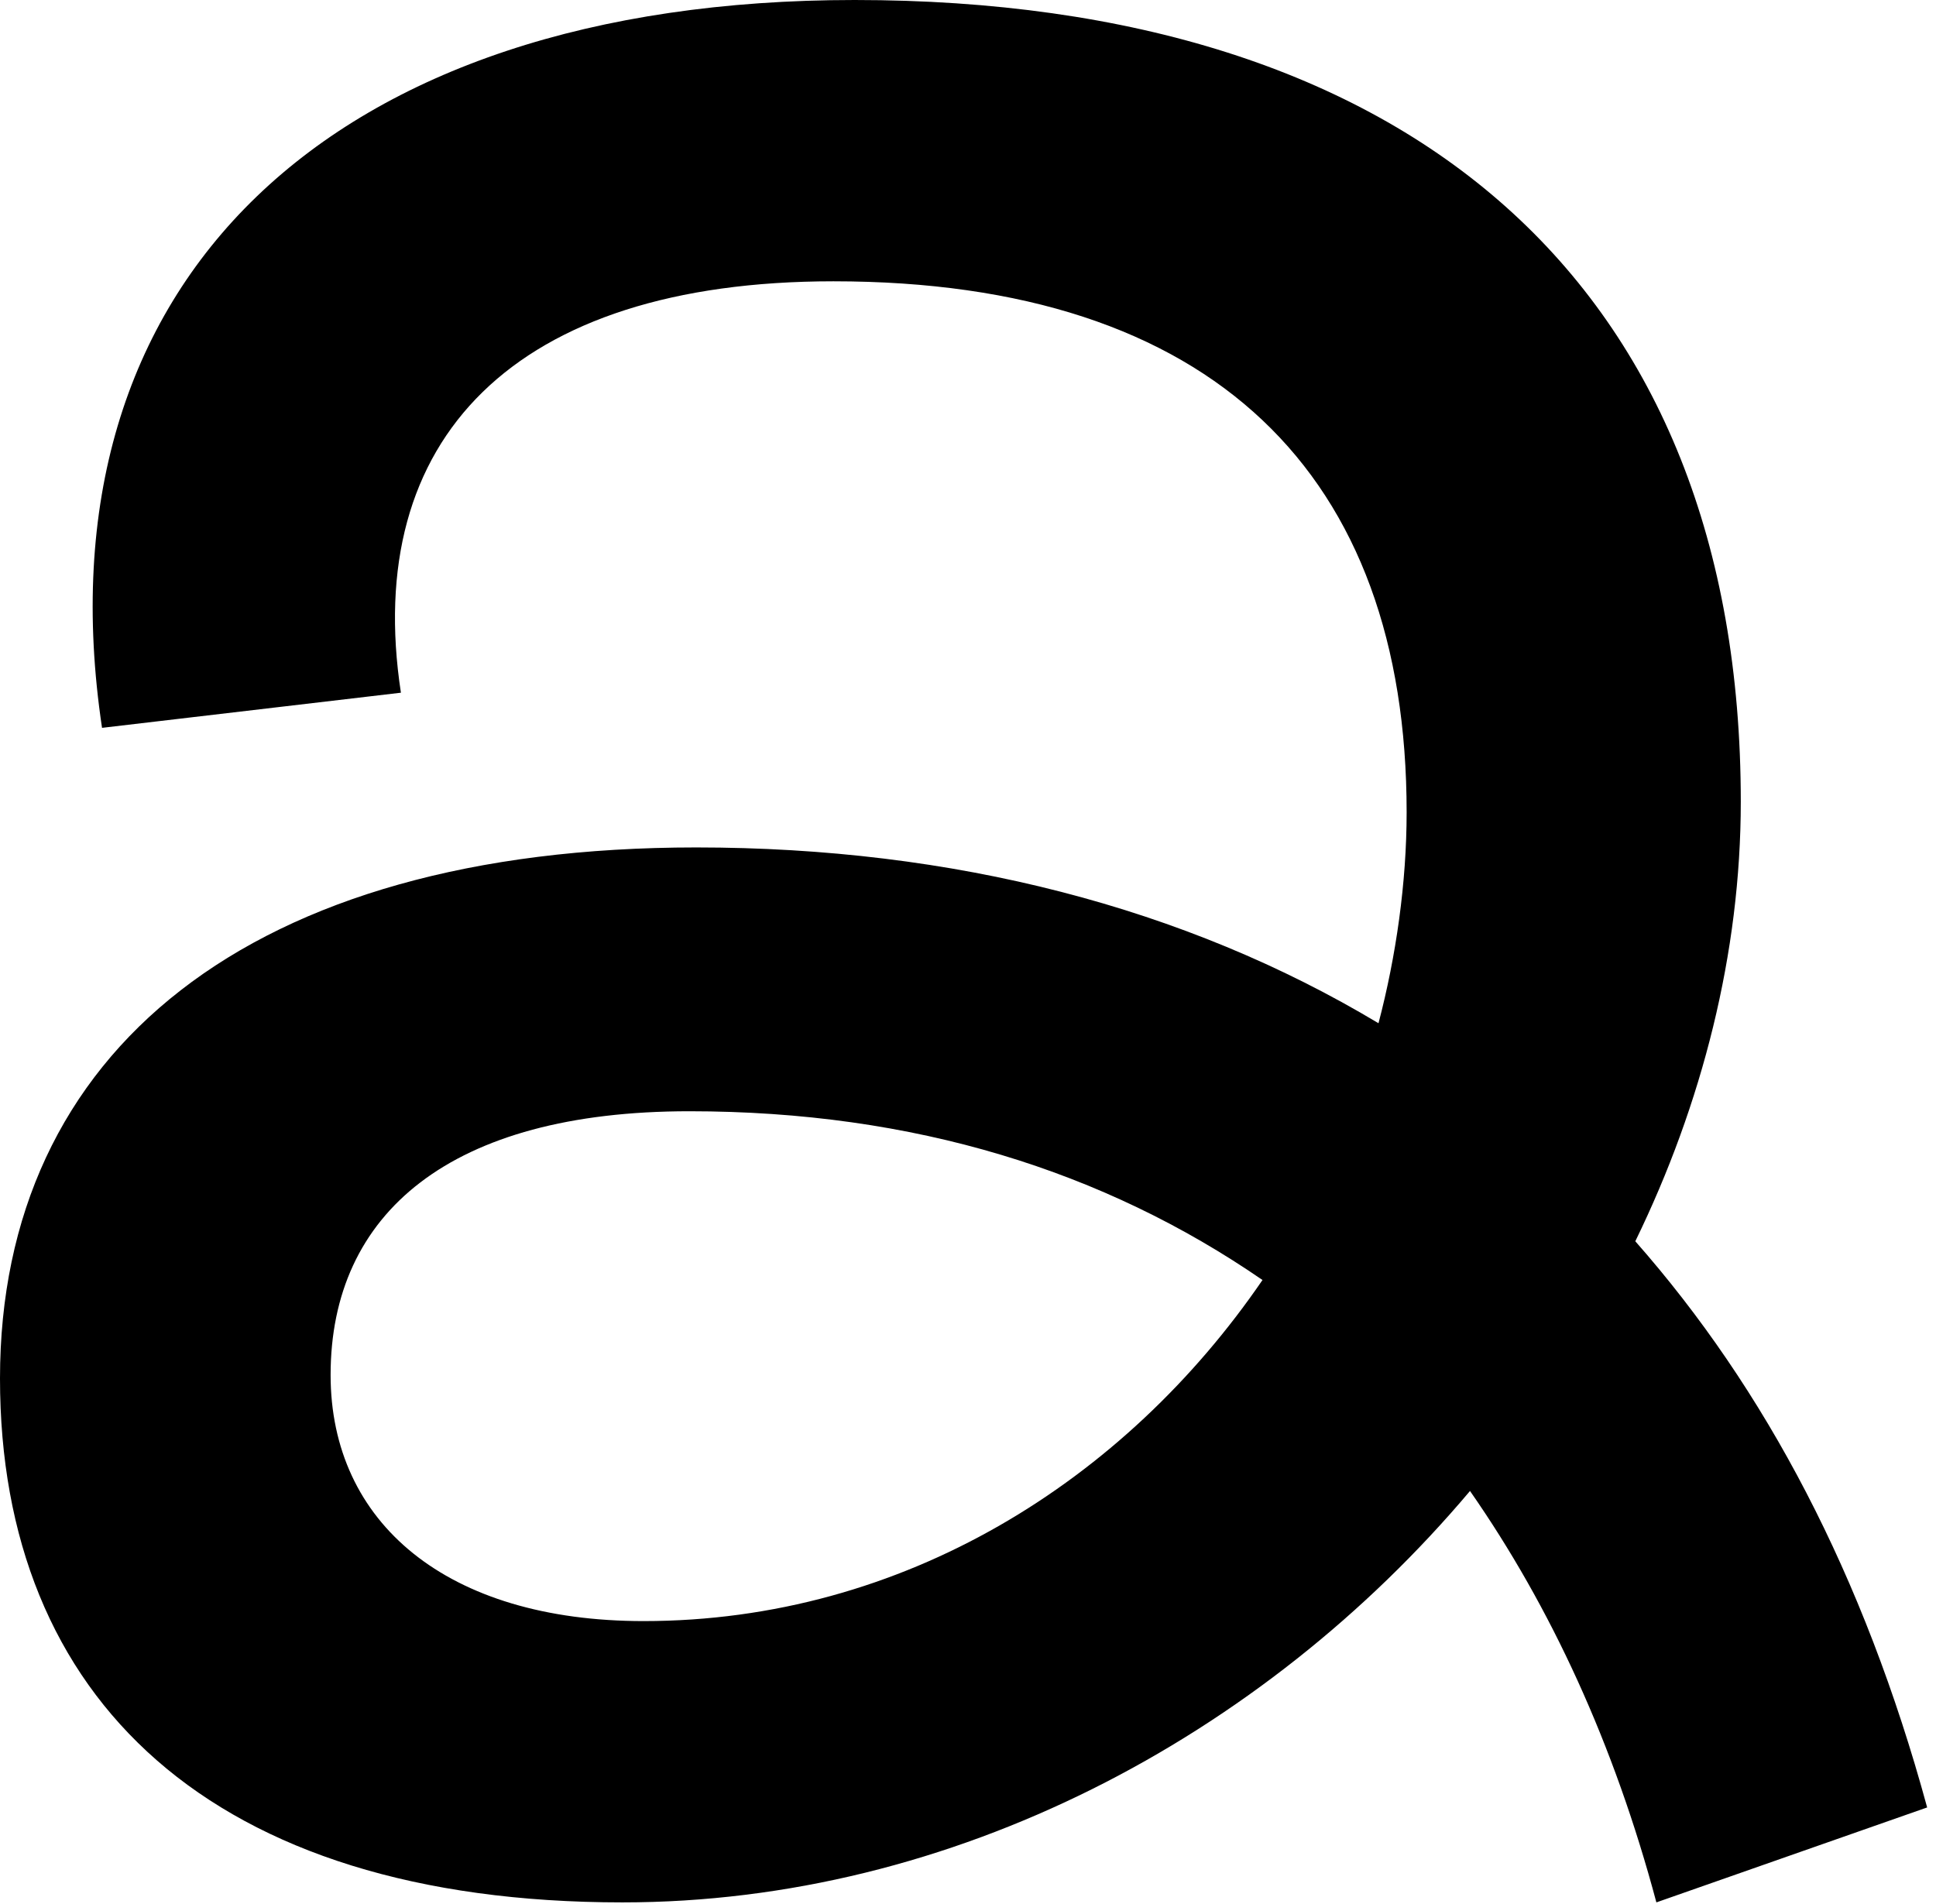
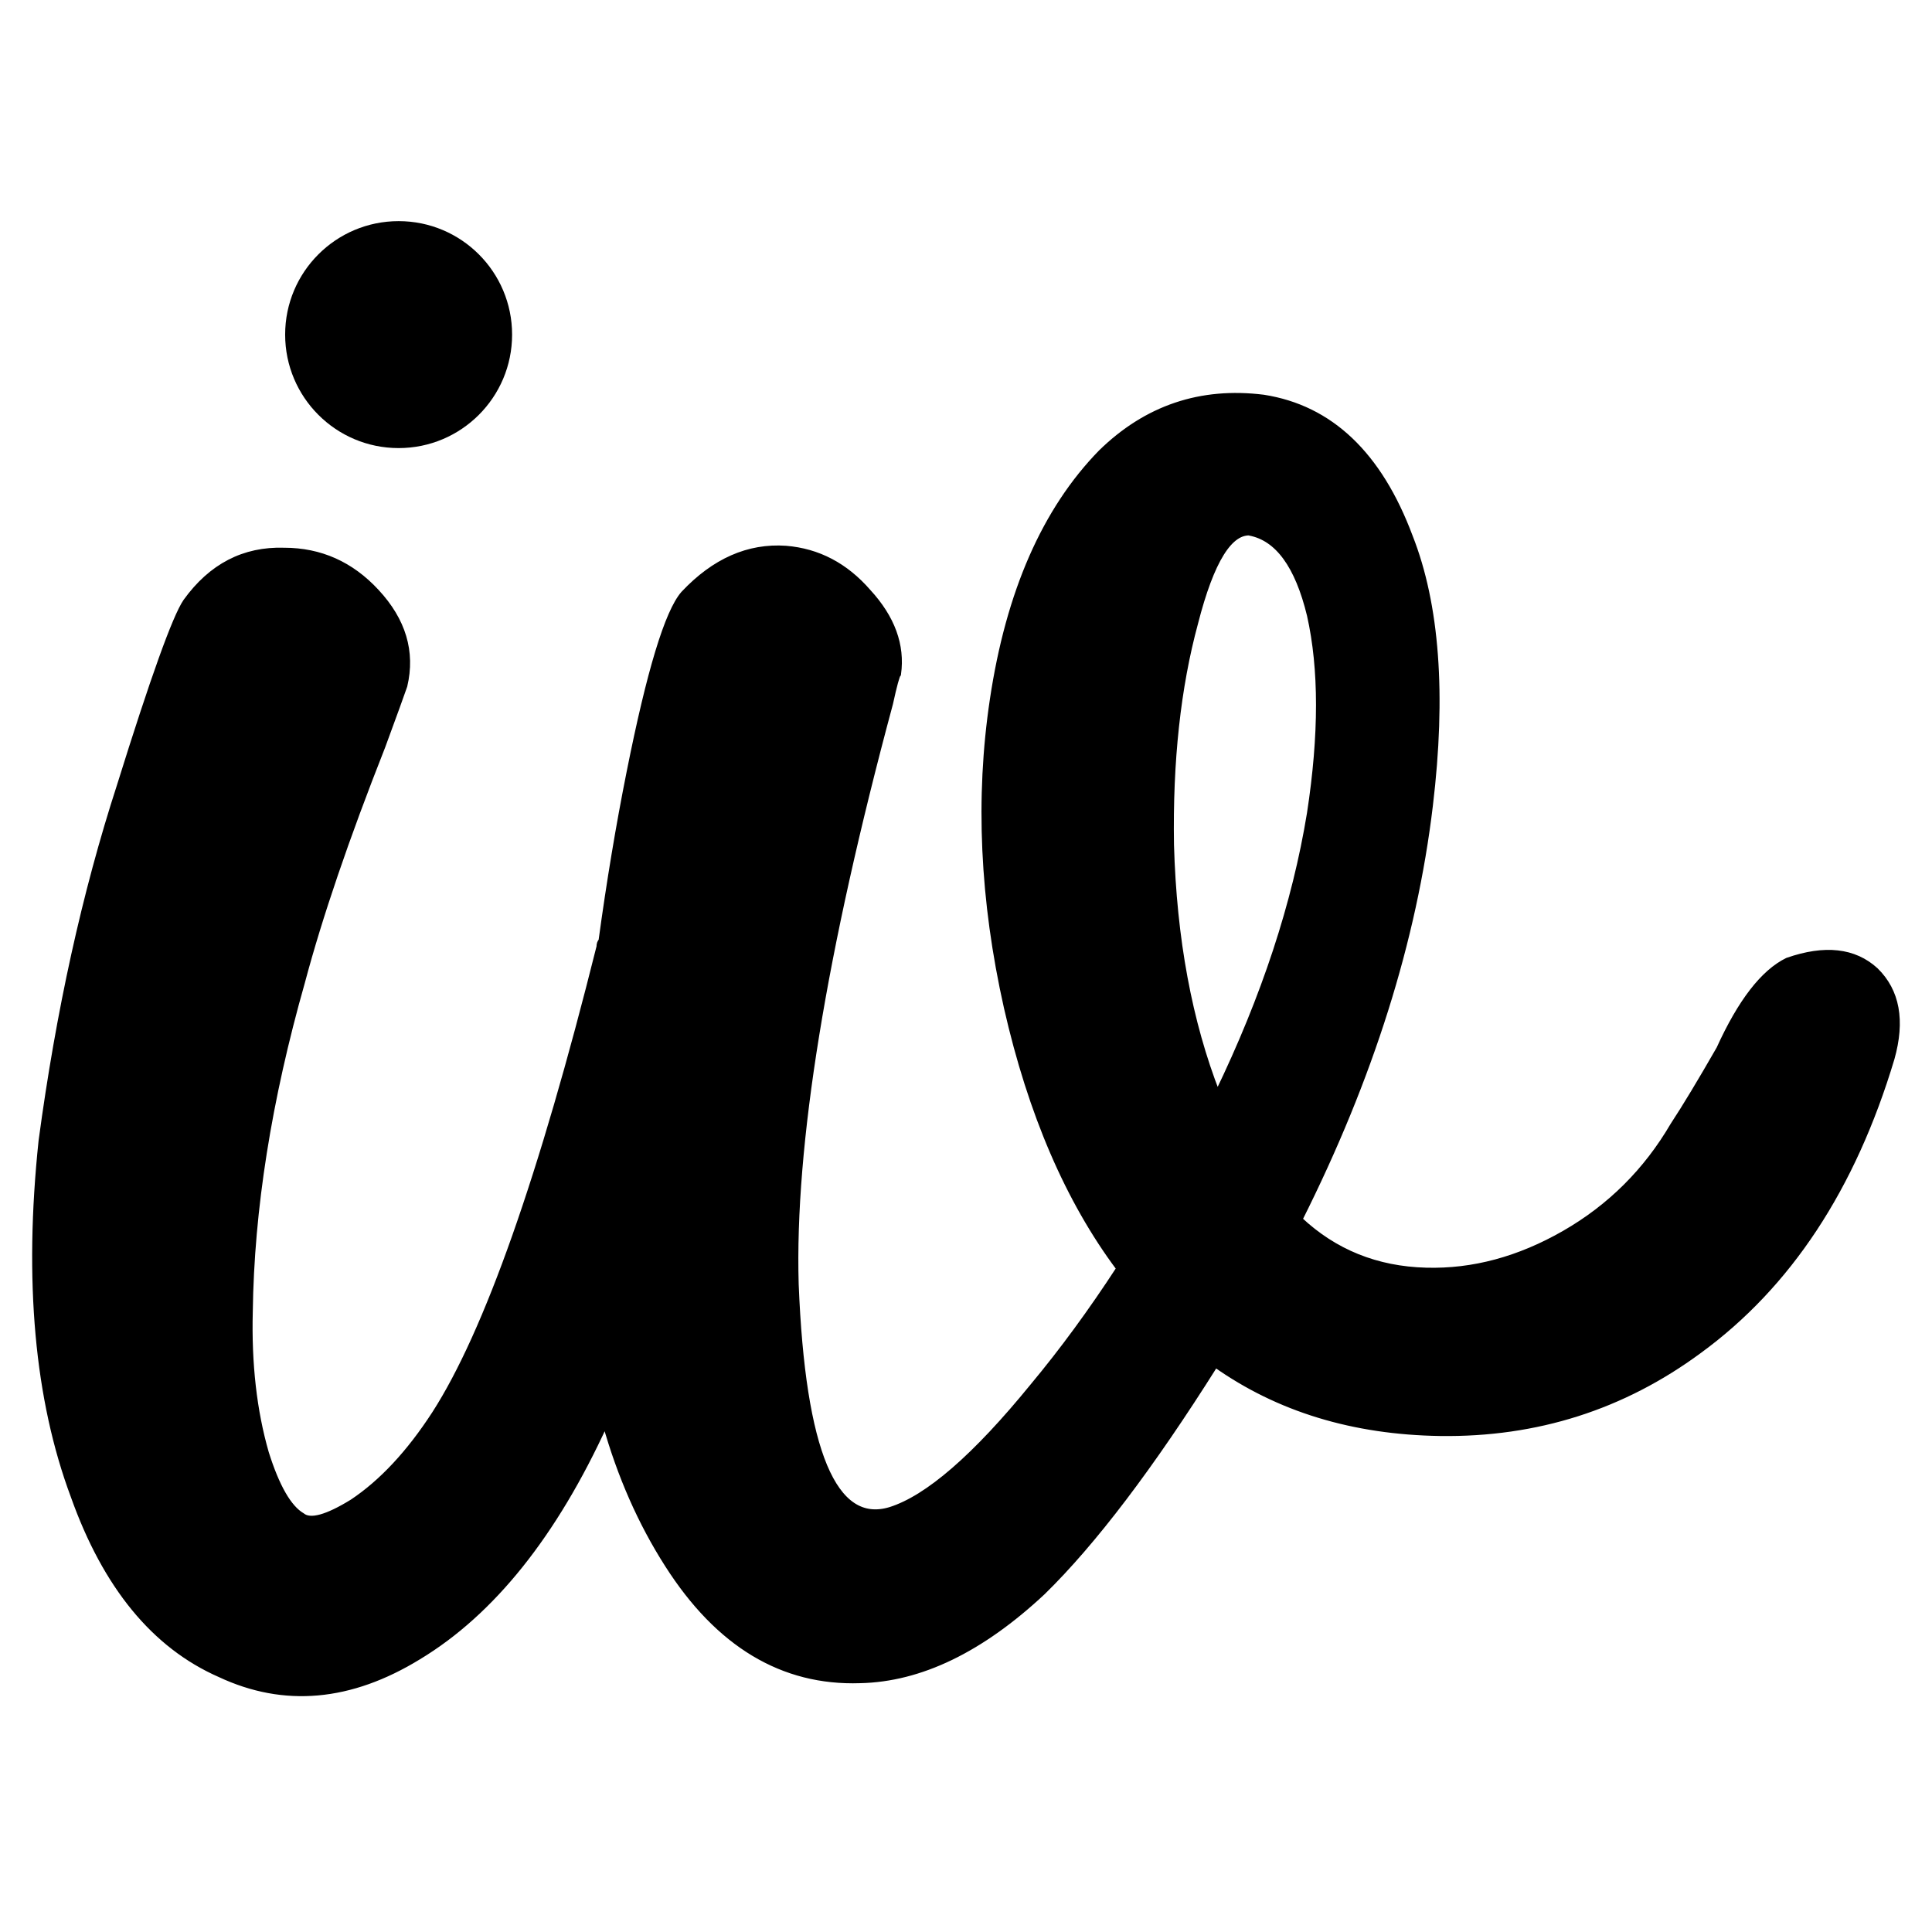
- <svg xmlns="http://www.w3.org/2000/svg" width="60" height="59" viewBox="0 0 60 59" fill="none">
-   <path d="M0 42.726C0 32.591 7.737 26.267 21.578 26.267C29.533 26.267 36.728 28.121 42.722 31.716C43.267 29.644 43.594 27.357 43.594 25.177C43.594 14.713 37.6 8.719 25.83 8.719C15.91 8.719 11.225 13.623 12.425 21.471L3.162 22.56C1.09 8.719 10.246 0 26.486 0C43.705 0 53.95 8.826 53.95 24.851C53.95 29.537 52.753 34.222 50.681 38.474C54.714 43.052 57.765 48.828 59.726 56.023L51.334 58.966C50.025 54.062 48.064 49.81 45.558 46.214C39.127 53.843 29.537 58.966 19.291 58.966C6.539 58.966 0 52.645 0 42.726ZM19.944 50.247C28.01 50.247 34.875 45.888 39.127 39.675C34.222 36.298 28.336 34.444 21.363 34.444C13.953 34.444 10.246 37.606 10.246 42.618C10.246 47.196 13.842 50.247 19.947 50.247H19.944Z" fill="black" />
+ <svg xmlns="http://www.w3.org/2000/svg" width="332" height="332" viewBox="84 70 332 332" fill="none">
+   <path fill-rule="evenodd" clip-rule="evenodd" d="M188.011 314.609C179.272 333.711 168.581 347.083 155.937 354.724C144.211 361.915 132.83 362.927 121.794 357.758C110.526 352.814 102.135 342.588 96.617 327.081C90.409 310.451 88.568 290.112 91.099 266.066C94.086 243.817 98.569 223.478 104.55 205.05C110.295 186.621 114.089 176.059 115.931 173.362C120.297 167.294 125.932 164.373 132.83 164.597C139.038 164.597 144.325 166.957 148.695 171.677C153.292 176.621 154.903 182.014 153.523 187.858C153.061 189.206 151.799 192.689 149.729 198.308C143.521 214.039 138.921 227.523 135.934 238.76C130.185 258.987 127.195 277.864 126.967 295.394C126.736 304.383 127.657 312.474 129.726 319.665C131.564 325.508 133.634 329.104 135.934 330.452C137.314 331.576 140.186 330.79 144.556 328.093C149.612 324.721 154.327 319.665 158.696 312.923C167.663 298.989 177.089 272.246 186.977 232.692C186.977 232.243 187.091 231.906 187.322 231.681C188.701 221.568 190.308 211.904 192.15 202.69C195.599 185.385 198.703 175.16 201.462 172.014C206.749 166.395 212.612 163.811 219.051 164.26C224.569 164.71 229.28 167.182 233.191 171.677C237.33 176.171 239.054 180.891 238.364 185.835C238.133 186.06 237.674 187.745 236.985 190.891C225.486 233.591 220.085 266.852 220.775 290.674C221.924 319.44 227.328 332.363 236.985 329.441C243.42 327.418 251.584 320.339 261.471 308.204C266.527 302.136 271.473 295.394 276.301 287.977C267.562 276.291 261.126 261.346 256.988 243.142C252.849 224.714 252.042 207.073 254.574 190.217C257.333 171.789 263.541 157.63 273.197 147.742C281.012 140.101 290.324 136.955 301.133 138.303C312.628 140.101 321.019 148.079 326.309 162.238C330.907 173.924 332.055 189.318 329.758 208.421C326.999 231.569 319.526 255.278 307.341 279.55C313.318 285.168 320.56 288.09 329.069 288.314C337.115 288.539 345.047 286.404 352.865 281.909C360.68 277.415 366.888 271.234 371.489 263.369C373.558 260.222 376.2 255.84 379.421 250.222C383.098 242.131 387.009 237.075 391.147 235.052C397.583 232.805 402.642 233.367 406.322 236.738C409.999 240.333 410.92 245.39 409.081 251.907C402.411 274.156 391.375 290.899 375.973 302.136C362.867 311.799 348.037 316.519 331.483 316.294C316.535 316.069 303.661 312.136 292.856 304.495C281.82 322.025 271.932 335.06 263.196 343.6C252.618 353.488 242.158 358.544 231.811 358.769C218.475 359.219 207.439 352.589 198.703 338.88C194.102 331.688 190.539 323.598 188.011 314.609ZM293.201 257.975C288.372 245.615 285.727 231.344 285.268 215.163C285.037 200.78 286.417 188.082 289.407 177.07C292.166 166.283 295.384 161.114 299.064 161.564H298.719C303.547 162.462 306.996 167.182 309.065 175.722C311.135 184.936 311.135 196.285 309.065 209.769C306.534 225.276 301.247 241.345 293.201 257.975Z" fill="black" stroke="black" stroke-width="0.945" stroke-linecap="round" />
+   <circle cx="152.5" cy="127.5" r="19.5" fill="black" />
</svg>
